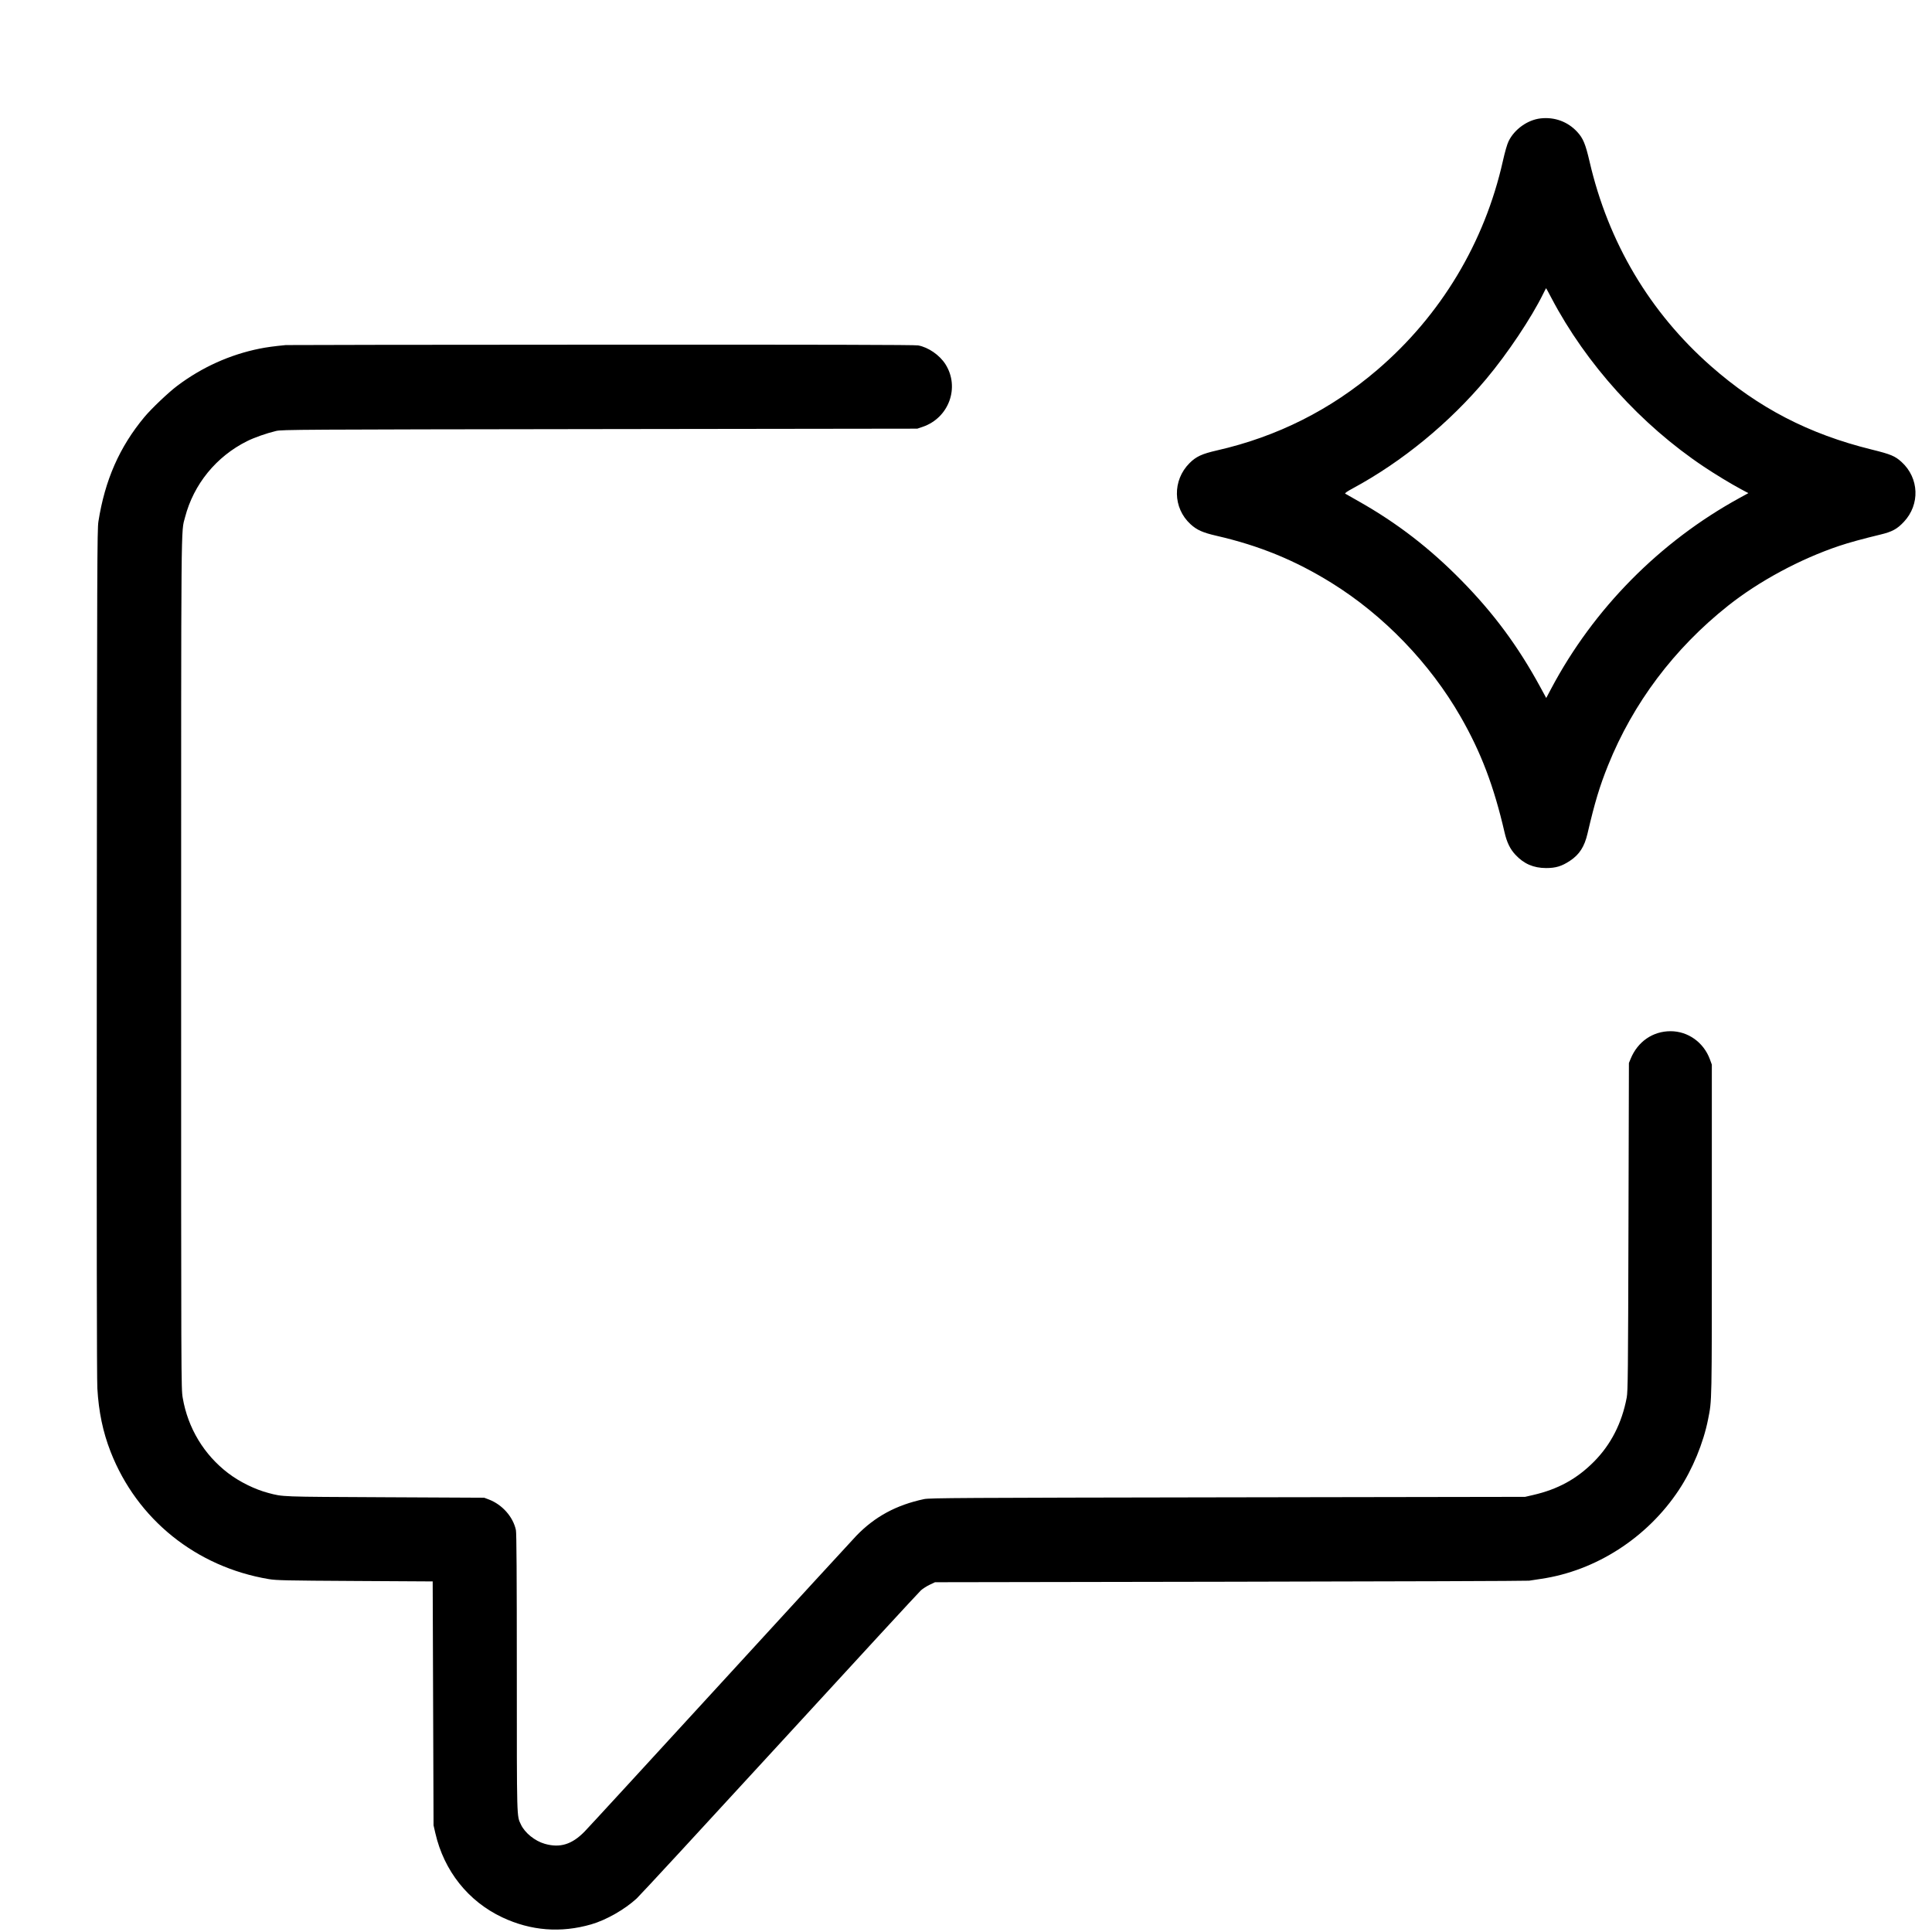
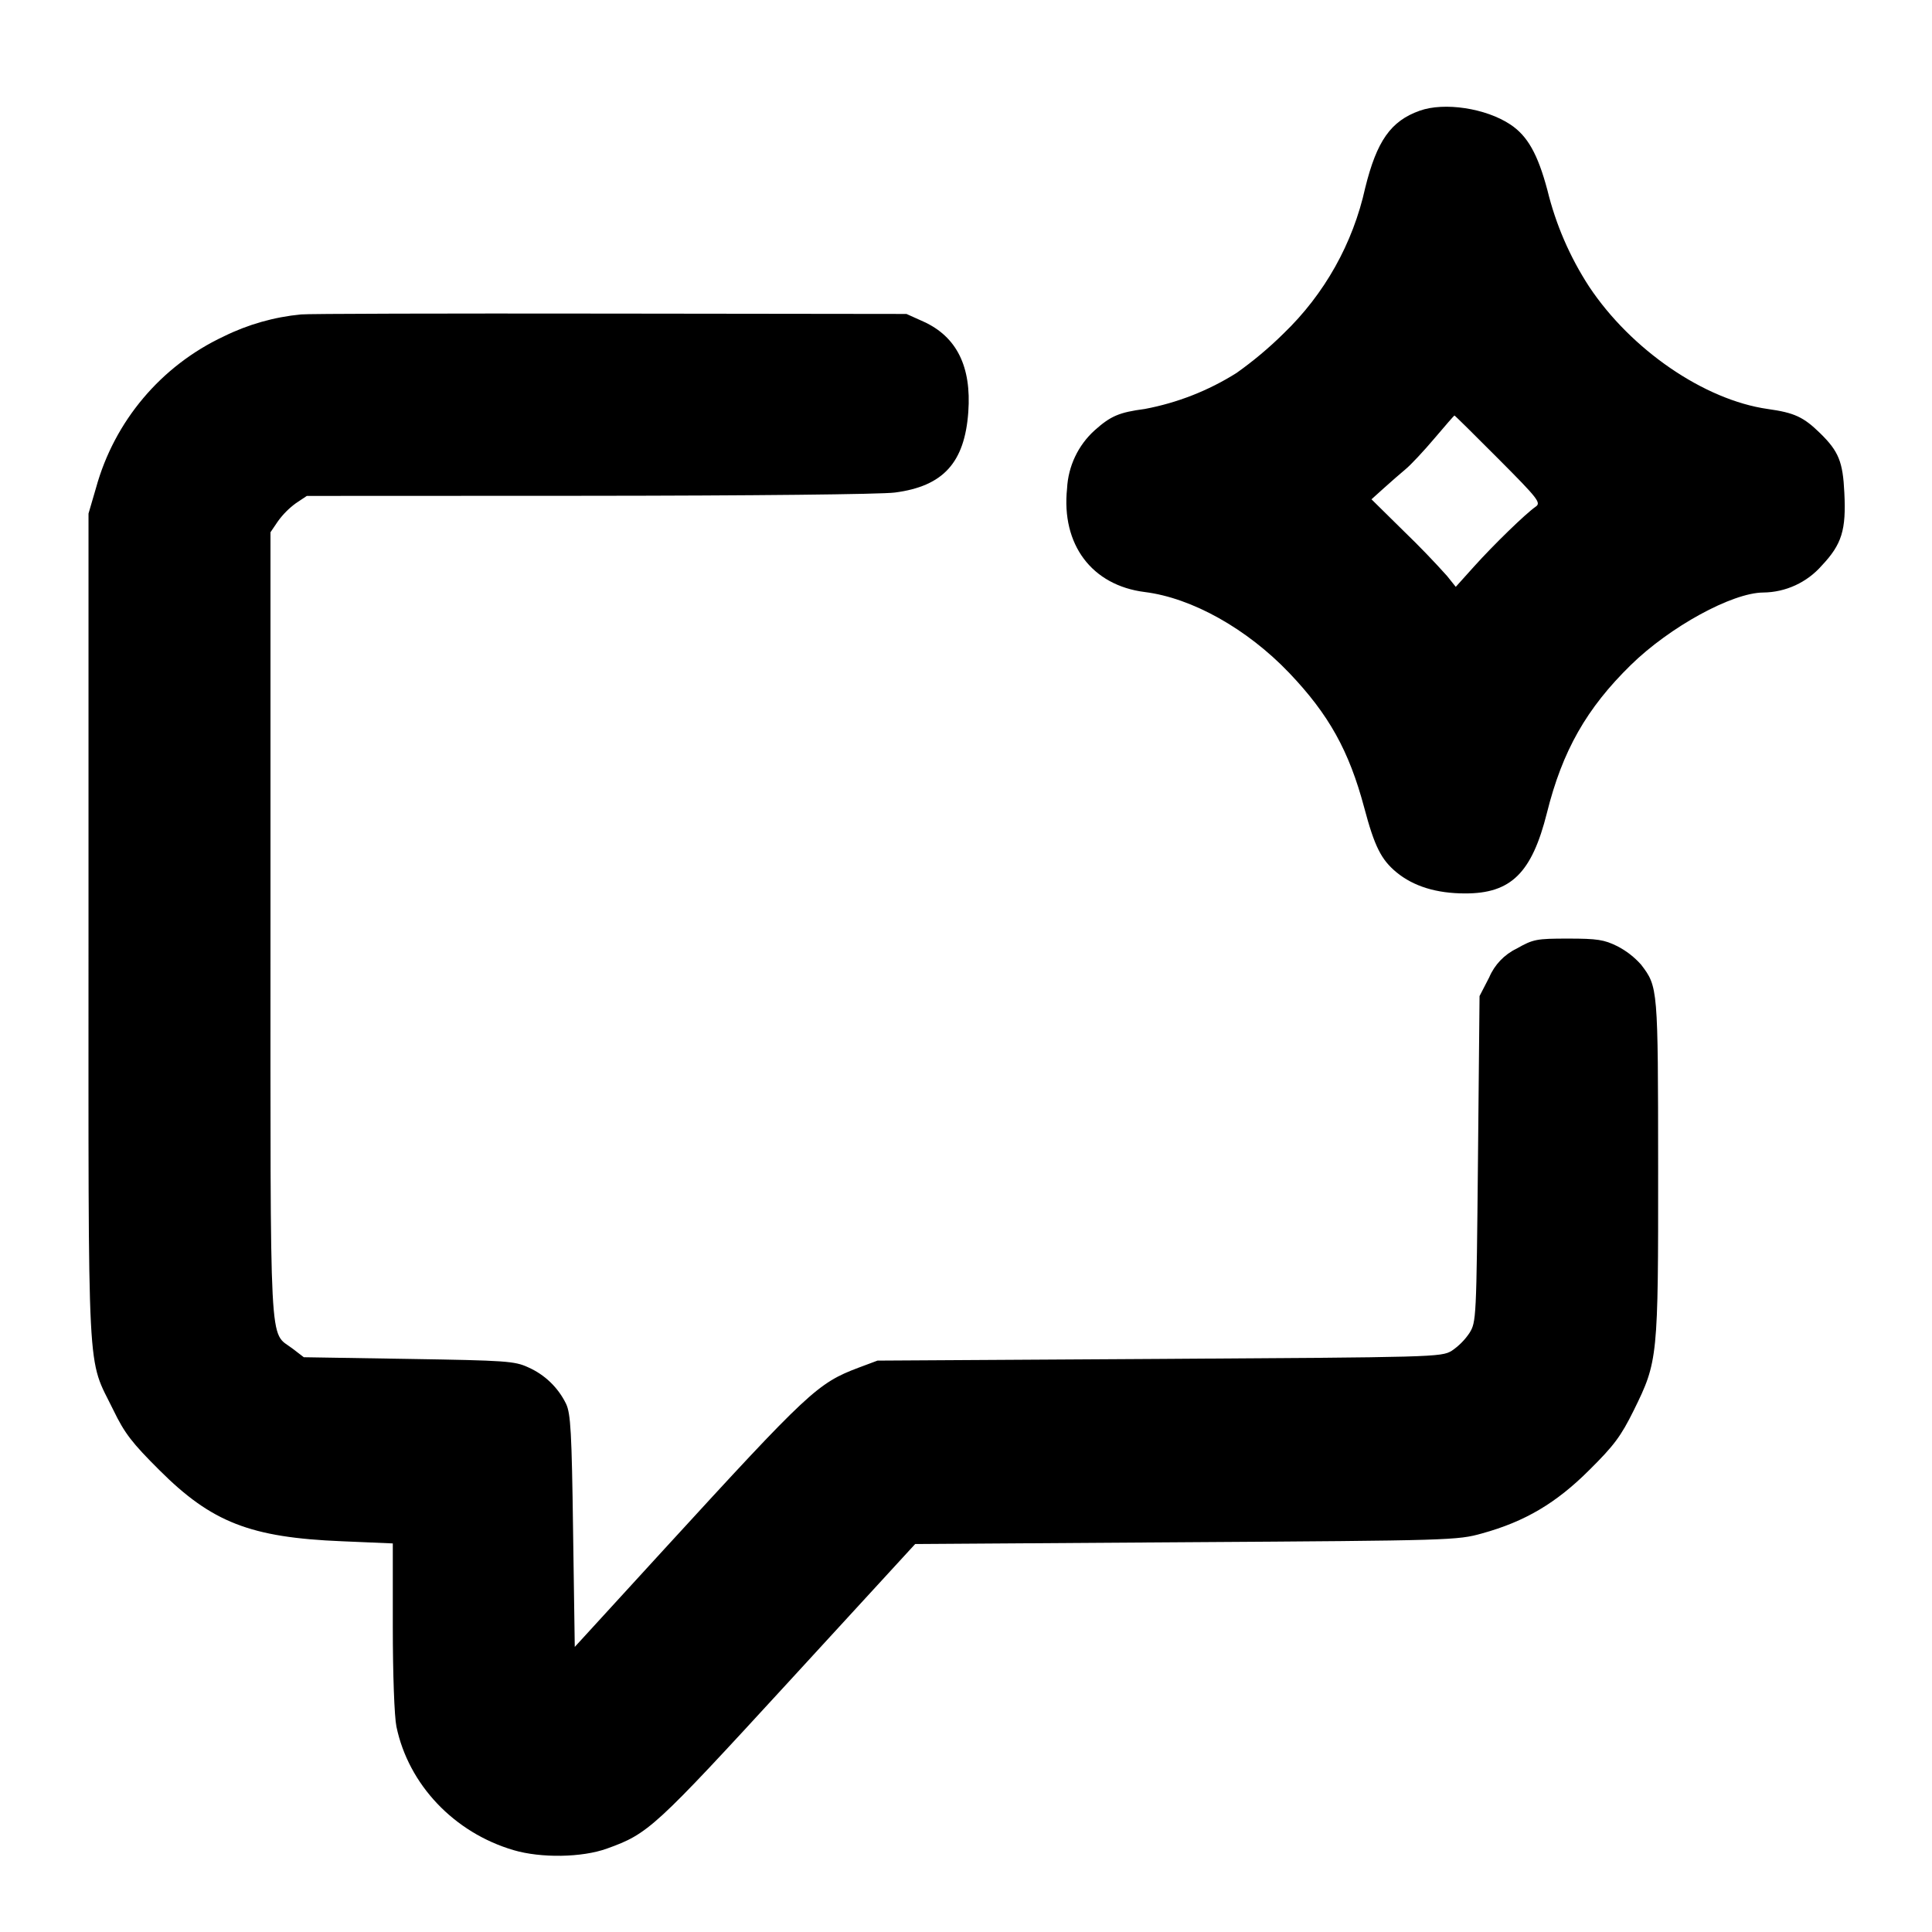
- <svg xmlns="http://www.w3.org/2000/svg" width="24" height="24" viewBox="0 0 24 24" version="1.1">
-   <path d="M 1913.736 147.087 C 1897.584 148.914, 1881.259 160.585, 1873.994 175.500 C 1872.206 179.172, 1869.476 188.630, 1866.959 199.874 C 1844.242 301.370, 1789.837 391.865, 1710.871 459.499 C 1652.981 509.082, 1586.630 542.434, 1512 559.464 C 1493.022 563.795, 1485.835 567.121, 1477.590 575.392 C 1456.298 596.749, 1456.887 630.966, 1478.895 651.166 C 1486.750 658.376, 1494.082 661.648, 1511.172 665.572 C 1564.322 677.774, 1608.884 696.027, 1654.166 724.144 C 1718.924 764.355, 1776.283 823.855, 1814.477 890.440 C 1839.801 934.589, 1855.783 976.665, 1869.005 1034 C 1871.868 1046.415, 1875.864 1054.664, 1882.445 1061.746 C 1892.959 1073.060, 1904.933 1078.276, 1920.500 1078.323 C 1932.602 1078.360, 1940.067 1076.096, 1950.329 1069.278 C 1962.035 1061.501, 1968.284 1051.768, 1972.094 1035.377 C 1981.034 996.920, 1987.097 976.805, 1997.642 950.616 C 2028.728 873.410, 2079.652 805.665, 2146.500 752.587 C 2185.051 721.977, 2236.005 694.512, 2284.500 678.203 C 2296.775 674.075, 2313.909 669.364, 2335.865 664.080 C 2350.531 660.551, 2356.620 657.251, 2365.060 648.257 C 2385.315 626.673, 2384.082 593.898, 2362.264 573.958 C 2354.100 566.497, 2348.783 564.280, 2325.009 558.423 C 2247.030 539.214, 2184.325 506.686, 2125.500 454.929 C 2049.381 387.955, 1997.907 301.244, 1974.641 200.798 C 1969.544 178.792, 1966.586 171.701, 1959.172 163.715 C 1947.440 151.078, 1931.150 145.116, 1913.736 147.087 M 1917.111 364.750 C 1902.261 394.961, 1872.802 439.058, 1846.444 470.533 C 1800.517 525.375, 1741.841 573.521, 1680.617 606.600 C 1673.131 610.645, 1670.198 612.707, 1671.139 613.266 C 1671.887 613.711, 1679.689 618.149, 1688.476 623.127 C 1735.849 649.968, 1776.144 681.055, 1815.533 721.146 C 1855.533 761.859, 1885.810 802.789, 1913.282 853.287 L 1920.783 867.075 1926.864 855.596 C 1979.541 756.161, 2061.894 672.813, 2161.183 618.446 L 2171.866 612.597 2162.683 607.672 C 2150.039 600.892, 2130.827 589.249, 2116.500 579.682 C 2038.521 527.611, 1970.453 452.313, 1927.398 370.492 C 1923.783 363.621, 1920.736 358, 1920.627 358 C 1920.518 358, 1918.936 361.038, 1917.111 364.750 M 355 428.661 C 340.513 430.070, 331.116 431.350, 322.500 433.087 C 285.554 440.535, 250.777 456.238, 220.129 479.312 C 209.214 487.529, 188.069 507.629, 179.437 517.991 C 148.464 555.174, 130.309 596.425, 122.244 647.942 C 120.725 657.641, 120.563 701.157, 120.249 1182.500 C 120.022 1530.814, 120.250 1712.535, 120.928 1724.500 C 122.593 1753.856, 127.845 1778.968, 137.462 1803.566 C 170.248 1887.415, 243.735 1946.520, 334 1961.638 C 343.332 1963.201, 355.235 1963.458, 441 1963.948 L 537.500 1964.500 538.036 2116 L 538.573 2267.500 540.797 2277.199 C 551.546 2324.082, 581.651 2361.931, 624.045 2381.861 C 659.509 2398.533, 696.701 2401.440, 734.500 2390.494 C 753.014 2385.133, 776.008 2372.039, 790.855 2358.402 C 794.900 2354.687, 875.032 2267.914, 968.927 2165.573 C 1062.822 2063.233, 1141.582 1977.762, 1143.949 1975.638 C 1146.317 1973.514, 1151.234 1970.364, 1154.877 1968.638 L 1161.500 1965.500 1528.500 1964.885 C 1730.350 1964.546, 1897.300 1963.963, 1899.500 1963.588 C 1901.700 1963.213, 1908.225 1962.218, 1914 1961.378 C 1982.410 1951.422, 2046.367 1910.208, 2085.635 1850.775 C 2102.585 1825.122, 2116.031 1792.548, 2121.867 1763 C 2126.651 1738.776, 2126.500 1746.441, 2126.500 1528.500 L 2126.500 1322.500 2124.119 1316 C 2116.398 1294.919, 2096.959 1281, 2075.237 1281 C 2053.124 1281, 2034.400 1293.935, 2025.652 1315.255 L 2023.500 1320.500 2022.945 1524 C 2022.450 1705.963, 2022.219 1728.409, 2020.769 1736.093 C 2014.796 1767.740, 2001.247 1794.317, 1980.272 1815.529 C 1958.903 1837.140, 1935.350 1850.064, 1904.374 1857.175 L 1894.500 1859.442 1525 1860.039 C 1192.035 1860.577, 1154.754 1860.794, 1147.952 1862.231 C 1113.570 1869.498, 1086.854 1883.934, 1063.877 1907.661 C 1060.235 1911.423, 984.687 1993.700, 895.993 2090.500 C 807.300 2187.300, 730.855 2270.460, 726.116 2275.301 C 710.455 2291.297, 695.640 2295.843, 676.730 2290.455 C 664.493 2286.968, 651.984 2276.879, 647.151 2266.598 C 641.821 2255.258, 642.031 2262.974, 642.015 2077.799 C 642.004 1956.691, 641.675 1904.537, 640.898 1900.799 C 637.486 1884.387, 623.927 1869.039, 607.249 1862.710 L 601.500 1860.529 478 1859.933 C 346.845 1859.301, 351.980 1859.490, 333.399 1854.621 C 316.753 1850.260, 297.727 1840.899, 283.516 1830.079 C 253.416 1807.162, 233.423 1774.070, 227.008 1736.549 C 225.014 1724.886, 225 1721.011, 225.018 1196.651 C 225.037 629.959, 224.754 662.225, 229.883 642.500 C 240.520 601.594, 268.586 567.151, 306.849 548.047 C 315.908 543.524, 331.107 538.185, 343 535.349 C 350.119 533.651, 370.550 533.533, 745 533.030 L 1139.500 532.500 1146.150 530.241 C 1178.778 519.155, 1192.626 481.172, 1174.492 452.500 C 1167.286 441.106, 1153.215 431.394, 1140.566 429.084 C 1136.361 428.316, 1021.608 428.047, 746.566 428.160 C 533.130 428.248, 356.925 428.473, 355 428.661" stroke="none" fill="#000" fill-rule="evenodd" transform="scale(0.01)" />
+ <svg xmlns="http://www.w3.org/2000/svg" width="16" height="16" viewBox="0 0 16 16" fill="none">
+   <path d="M11.757.917c-.239.085-.355.25-.451.639a2.386 2.386 0 0 1-.676 1.206 3.126 3.126 0 0 1-.39.327 2.18 2.18 0 0 1-.76.298c-.212.028-.282.058-.416.178a.697.697 0 0 0-.227.48c-.049.465.205.803.644.858.391.049.846.304 1.195.669.329.345.496.645.622 1.117.085.32.14.43.267.535.141.116.331.175.568.175.38.001.553-.169.678-.667.128-.514.328-.866.695-1.225.323-.316.838-.598 1.096-.6a.653.653 0 0 0 .485-.223c.166-.176.203-.294.187-.604-.012-.255-.047-.342-.199-.491-.139-.136-.214-.171-.436-.202-.525-.075-1.131-.49-1.479-1.014a2.588 2.588 0 0 1-.345-.798c-.08-.3-.165-.45-.307-.544-.203-.135-.547-.187-.751-.114M2.493 2.604a1.841 1.841 0 0 0-.64.182A1.96 1.96 0 0 0 .795 4.041l-.062.212V7.68c0 3.856-.016 3.542.207 4 .092.19.154.27.379.494.434.434.755.559 1.512.59l.422.018v.688c0 .399.013.747.03.829.1.48.477.878.97 1.023.227.067.567.062.774-.013.342-.123.39-.167 1.5-1.376l1.052-1.146 2.244-.015c2.197-.014 2.248-.016 2.451-.073.355-.098.614-.251.888-.525.205-.203.262-.28.368-.494.2-.406.203-.431.202-2.013-.001-1.491-.001-1.494-.141-1.678a.68.68 0 0 0-.197-.153c-.109-.054-.167-.063-.407-.063-.264 0-.289.005-.427.083a.467.467 0 0 0-.227.238l-.08.155-.013 1.349c-.013 1.328-.014 1.35-.071 1.442a.541.541 0 0 1-.147.147c-.086.052-.149.053-2.422.067l-2.333.014-.158.059c-.339.128-.414.199-1.605 1.499l-.744.813-.014-.96c-.011-.819-.02-.973-.058-1.053a.633.633 0 0 0-.315-.303c-.111-.051-.181-.056-.988-.069l-.869-.014-.094-.072c-.195-.149-.182.112-.182-3.508V4.408l.061-.09a.672.672 0 0 1 .15-.151l.09-.06 2.336-.001c1.333-.001 2.421-.012 2.534-.027.4-.052.578-.247.608-.667.027-.376-.096-.624-.372-.749l-.14-.063-2.467-.003c-1.357-.002-2.503.001-2.547.007M12.409 3.8c.331.332.355.364.309.396-.084.058-.35.317-.51.495l-.152.169-.072-.09a7.137 7.137 0 0 0-.349-.362l-.277-.273.101-.091c.055-.05.137-.121.181-.158.044-.036.152-.152.24-.256.088-.104.162-.189.165-.189.003-.001.167.161.364.359" fill-rule="evenodd" fill="#000" />
</svg>
